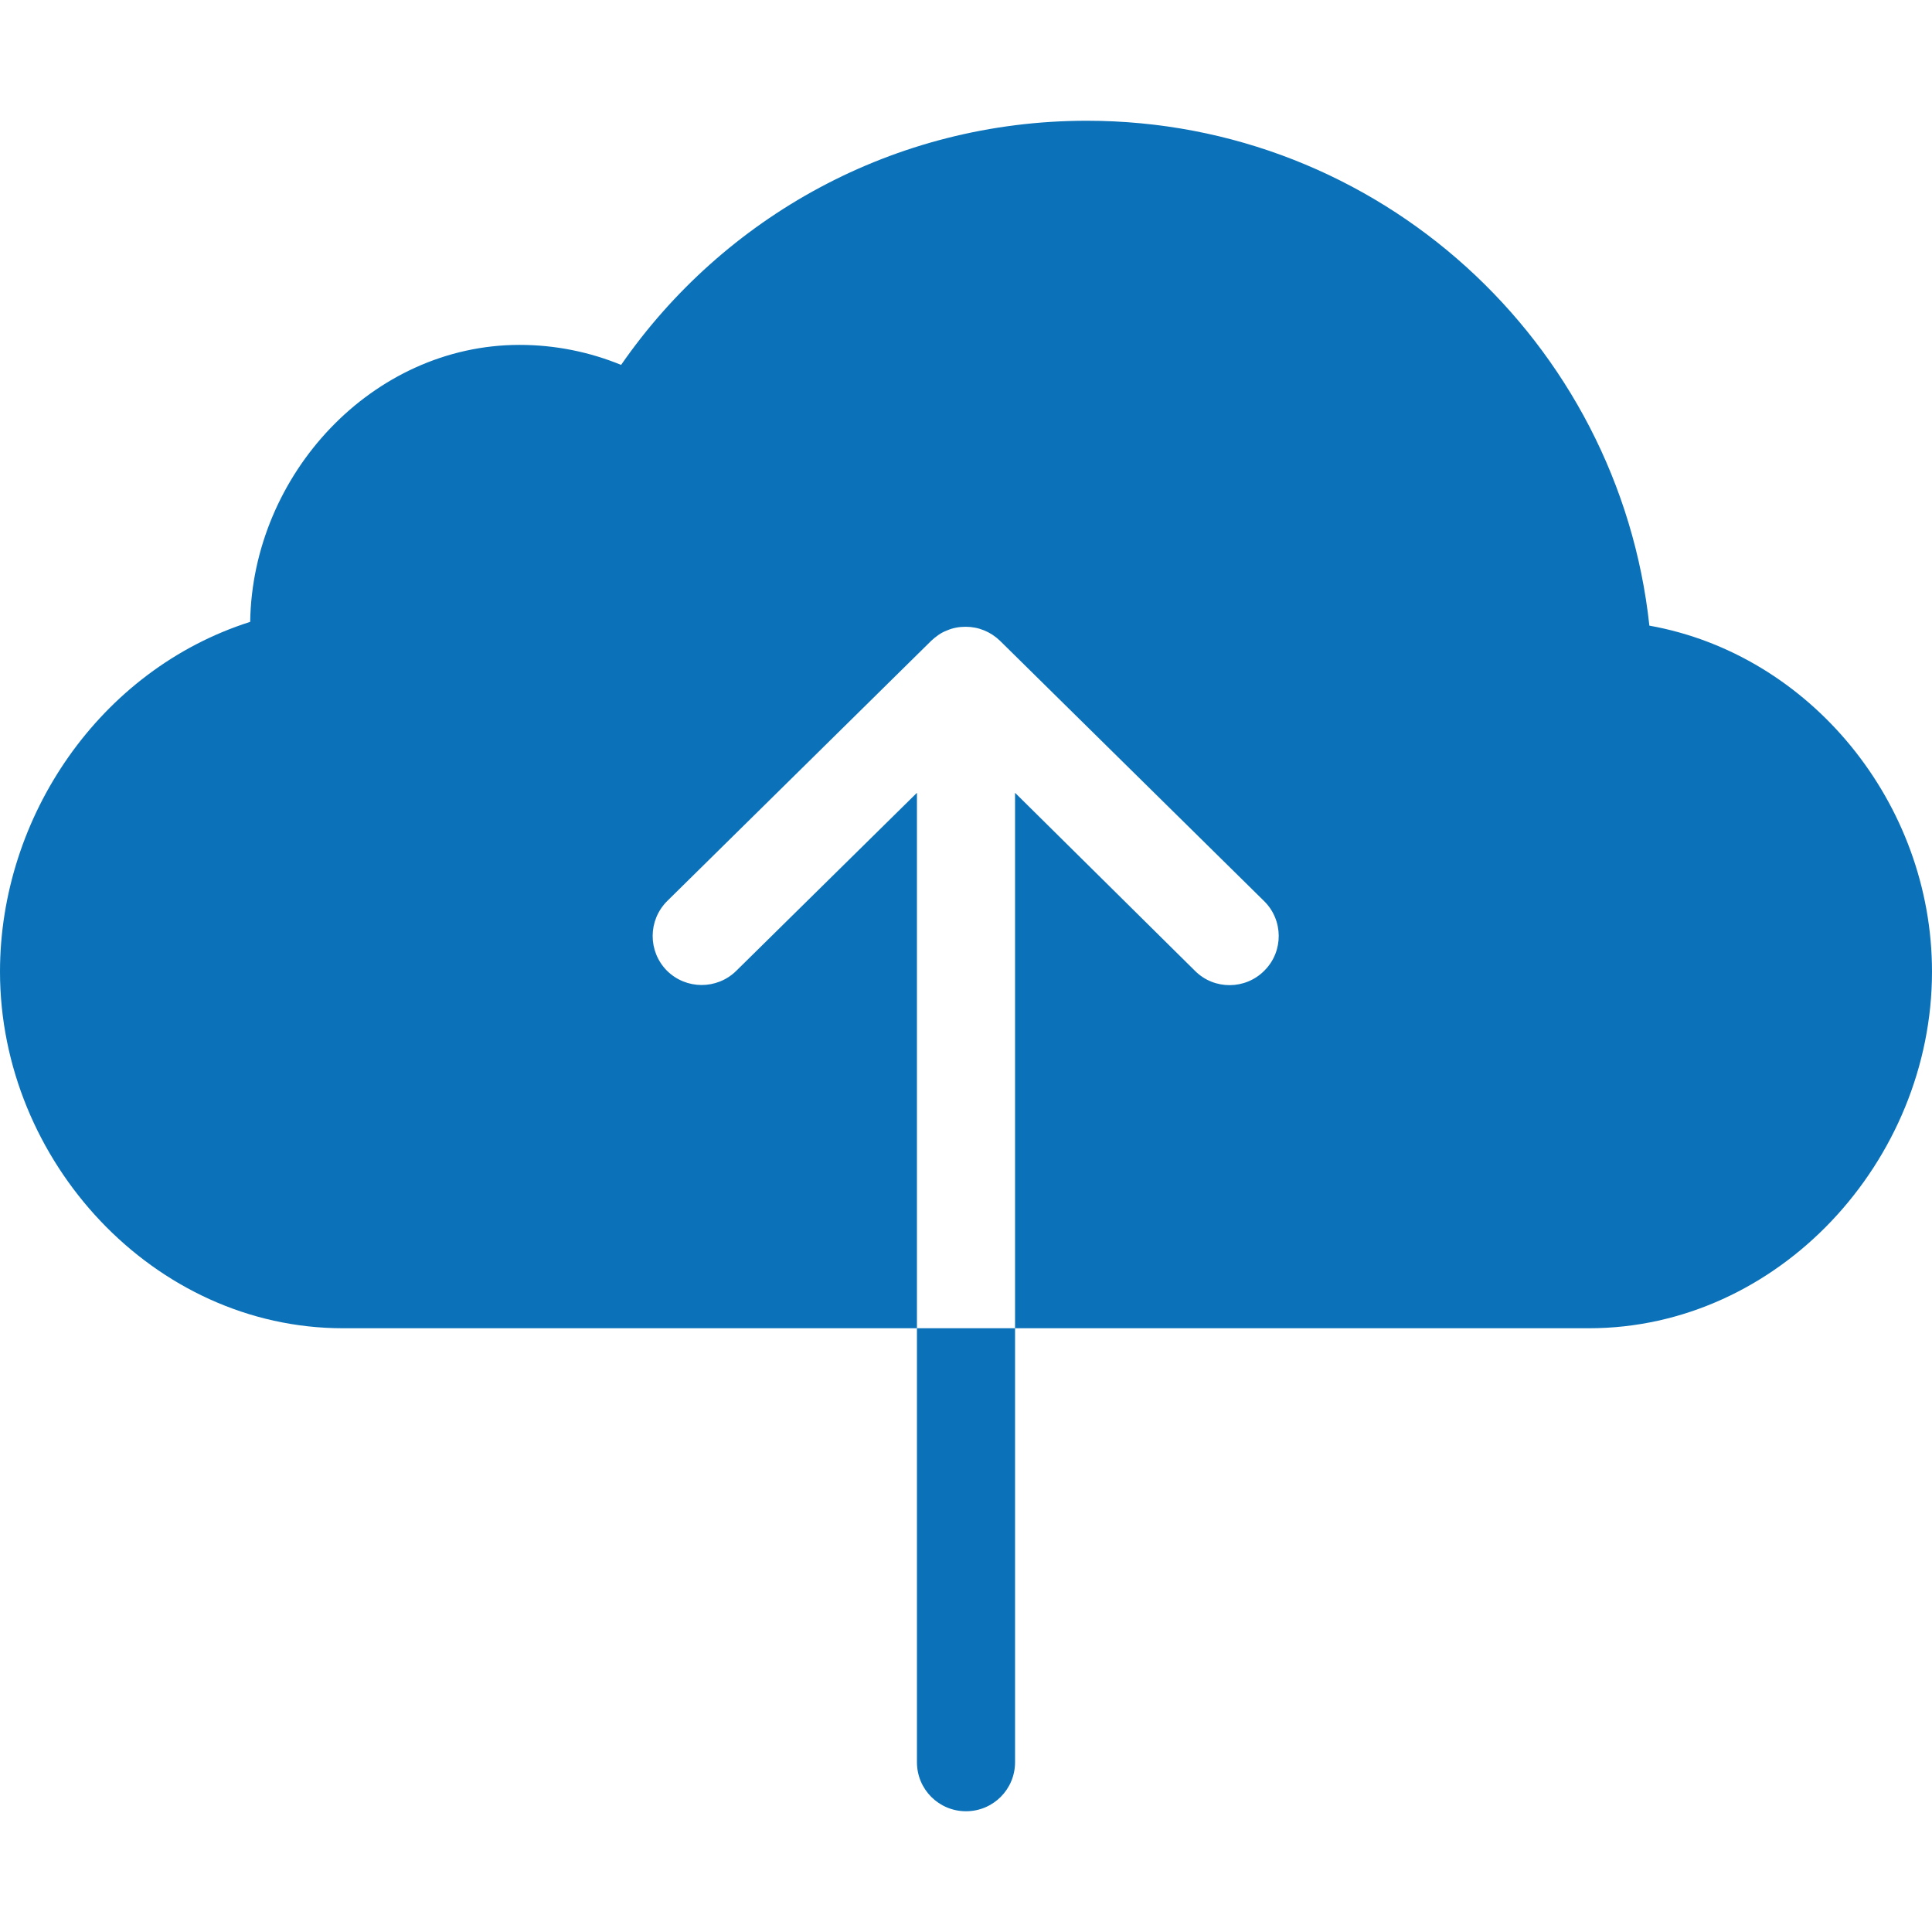
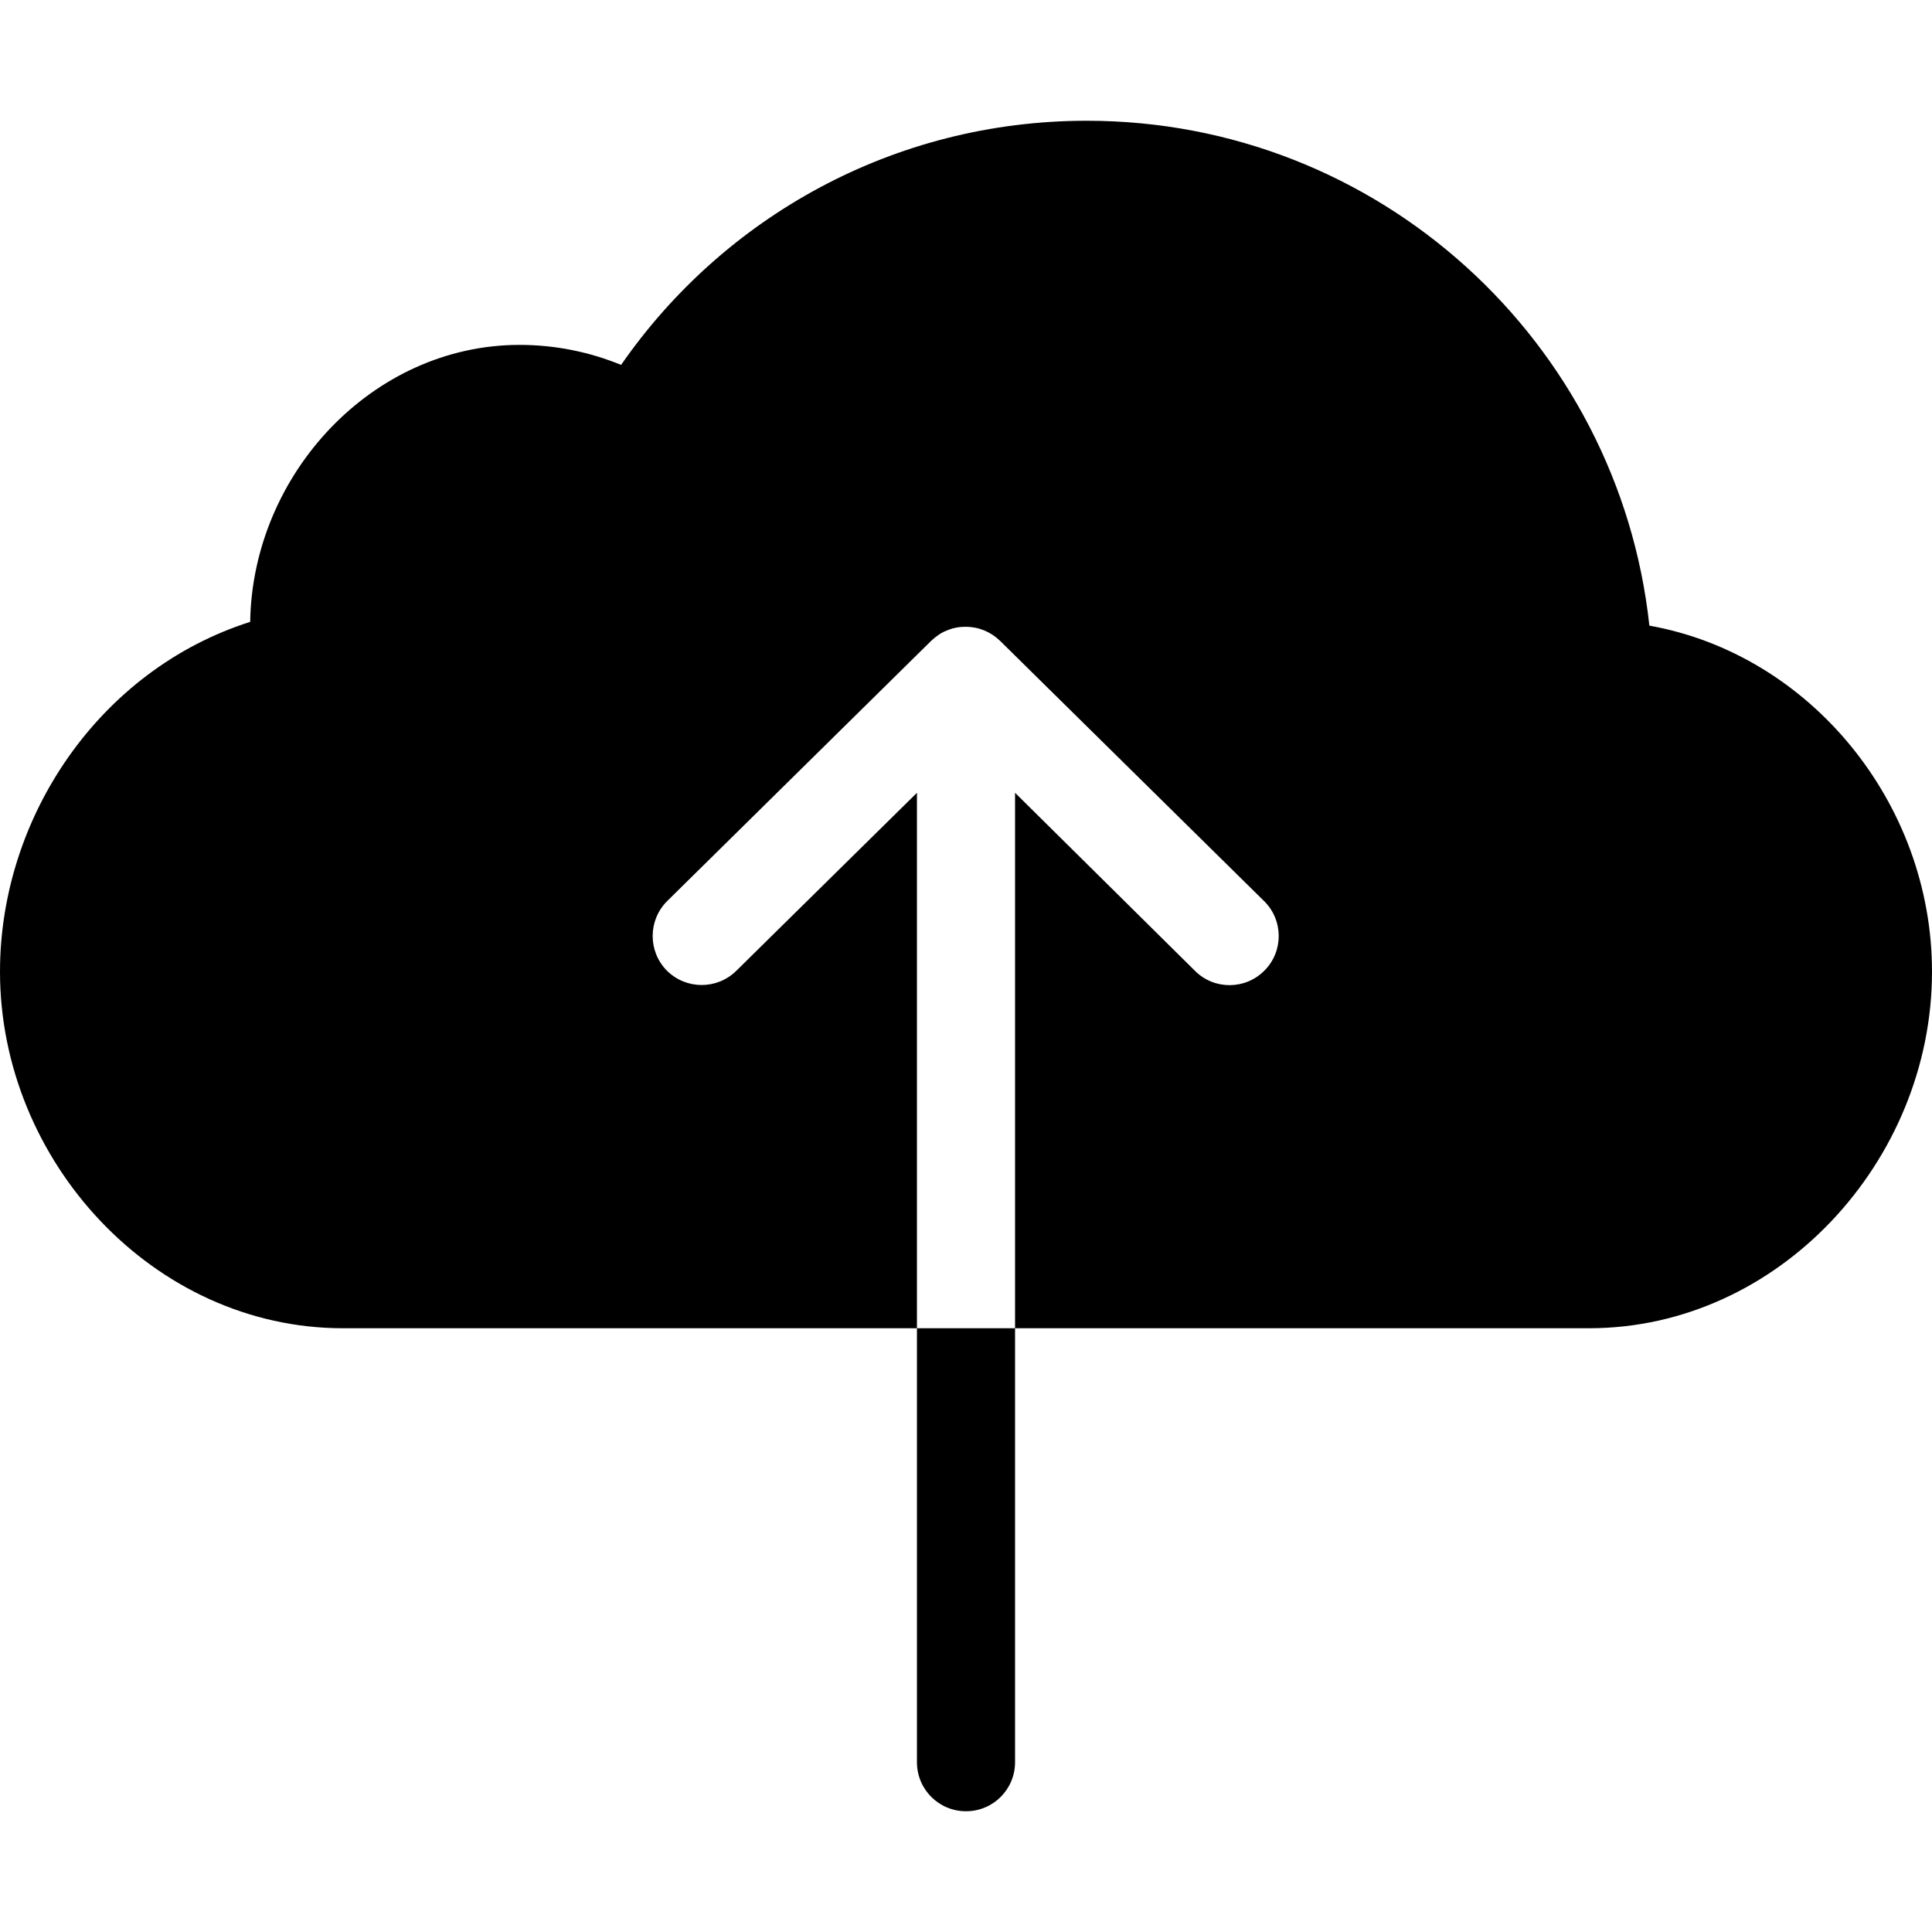
<svg xmlns="http://www.w3.org/2000/svg" viewBox="0 0 512 512">
-   <path d="M437.1 165.8C429 90.6 365.4 32 288 32c-51.2 0-96.3 25.6-123.4 64.7-8.3-3.4-17.4-5.3-26.9-5.3-39.1 0-70.8 34.4-71.4 73.4C26.4 177.5 0 216.5 0 257.5 0 307.7 40.7 352 90.9 352H243V210.1l-47.9 47.2c-5.1 5-13.3 5-18.4-.1-5-5.1-5-13.3.1-18.4l70-69c1.2-1.1 2.5-2.1 4.1-2.7 1.6-.7 3.3-1 5-1 3.4 0 6.6 1.3 9.1 3.7l70 69c5.1 5 5.2 13.3.1 18.4-5 5.1-13.3 5.2-18.4.1L269 210.1V352h152.1c50.2 0 90.9-44.3 90.9-94.5 0-44.7-32.3-84.1-74.9-91.7zM243 467c0 7.2 5.8 13 13 13s13-5.8 13-13V352h-26v115z" fill="#0b72b9" />
+   <path d="M437.1 165.8C429 90.6 365.4 32 288 32c-51.2 0-96.3 25.6-123.4 64.7-8.3-3.4-17.4-5.3-26.9-5.3-39.1 0-70.8 34.4-71.4 73.4C26.4 177.5 0 216.5 0 257.5 0 307.7 40.7 352 90.9 352H243V210.1l-47.9 47.2c-5.1 5-13.3 5-18.4-.1-5-5.1-5-13.3.1-18.4l70-69c1.2-1.1 2.5-2.1 4.1-2.7 1.6-.7 3.3-1 5-1 3.4 0 6.6 1.3 9.1 3.7l70 69c5.1 5 5.2 13.3.1 18.4-5 5.1-13.3 5.2-18.4.1L269 210.1V352h152.1c50.2 0 90.9-44.3 90.9-94.5 0-44.7-32.3-84.1-74.9-91.7zM243 467c0 7.2 5.8 13 13 13s13-5.8 13-13V352h-26v115z" fill="#000000" />
</svg>
